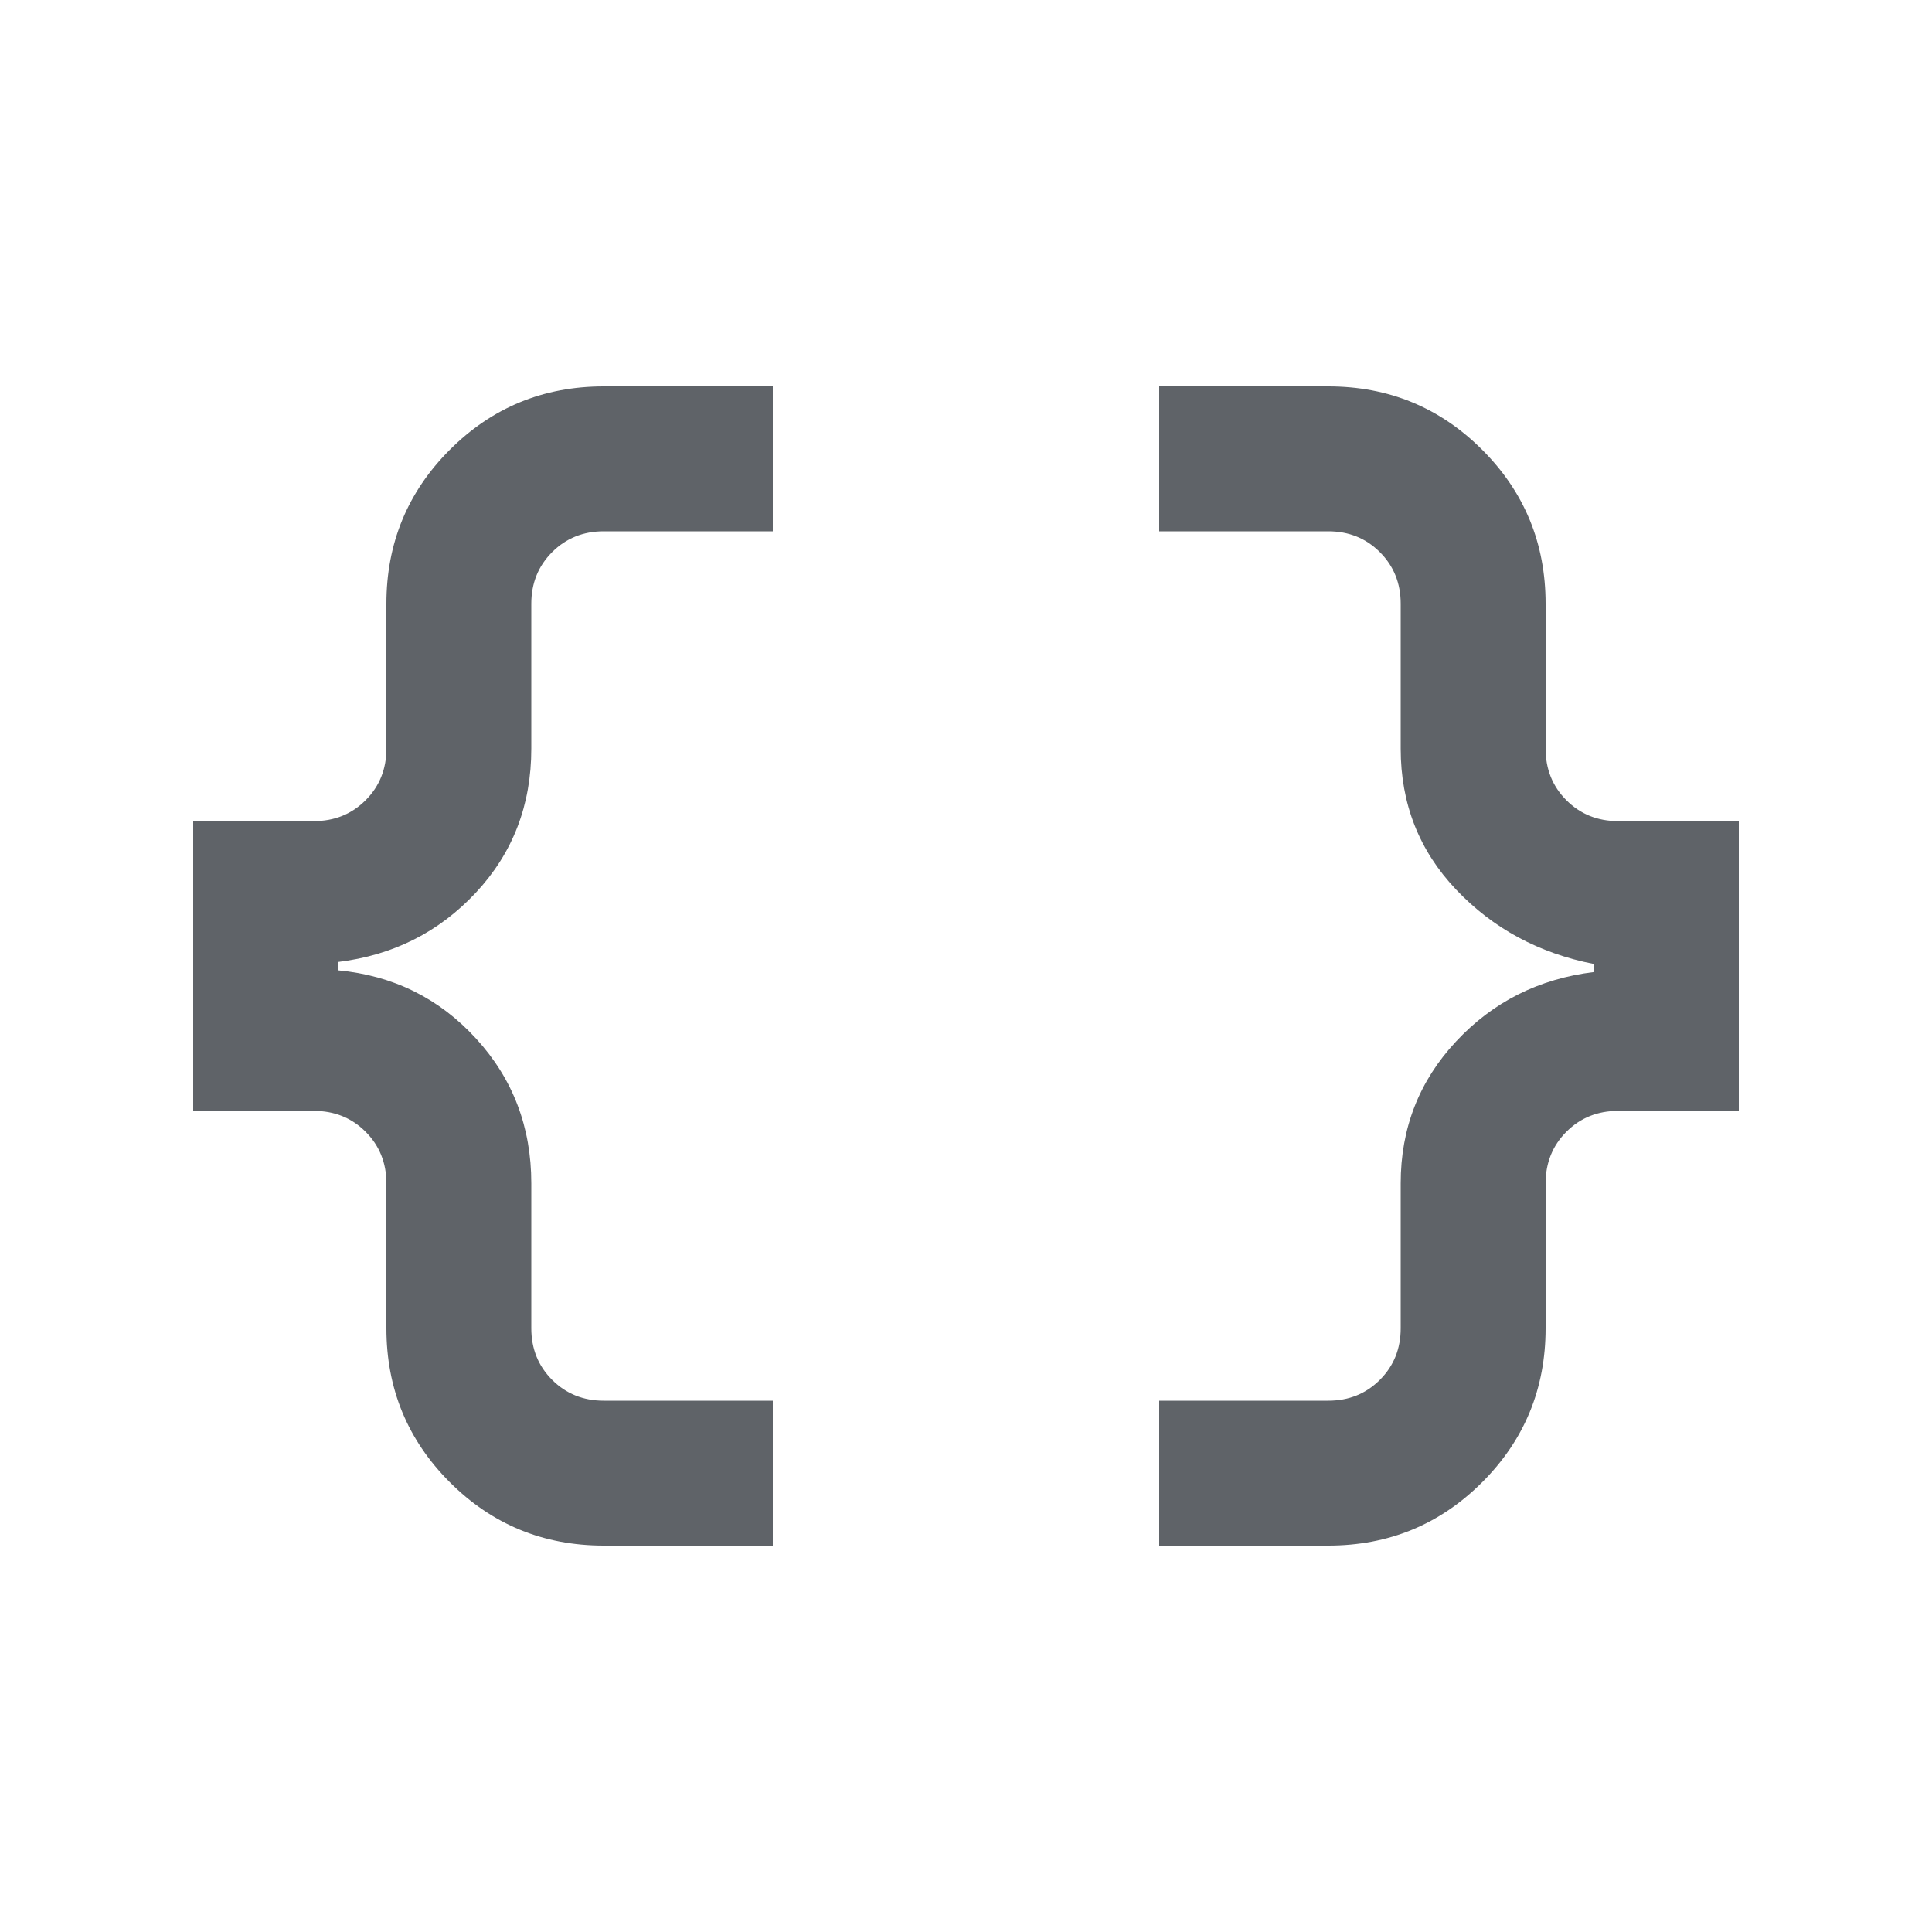
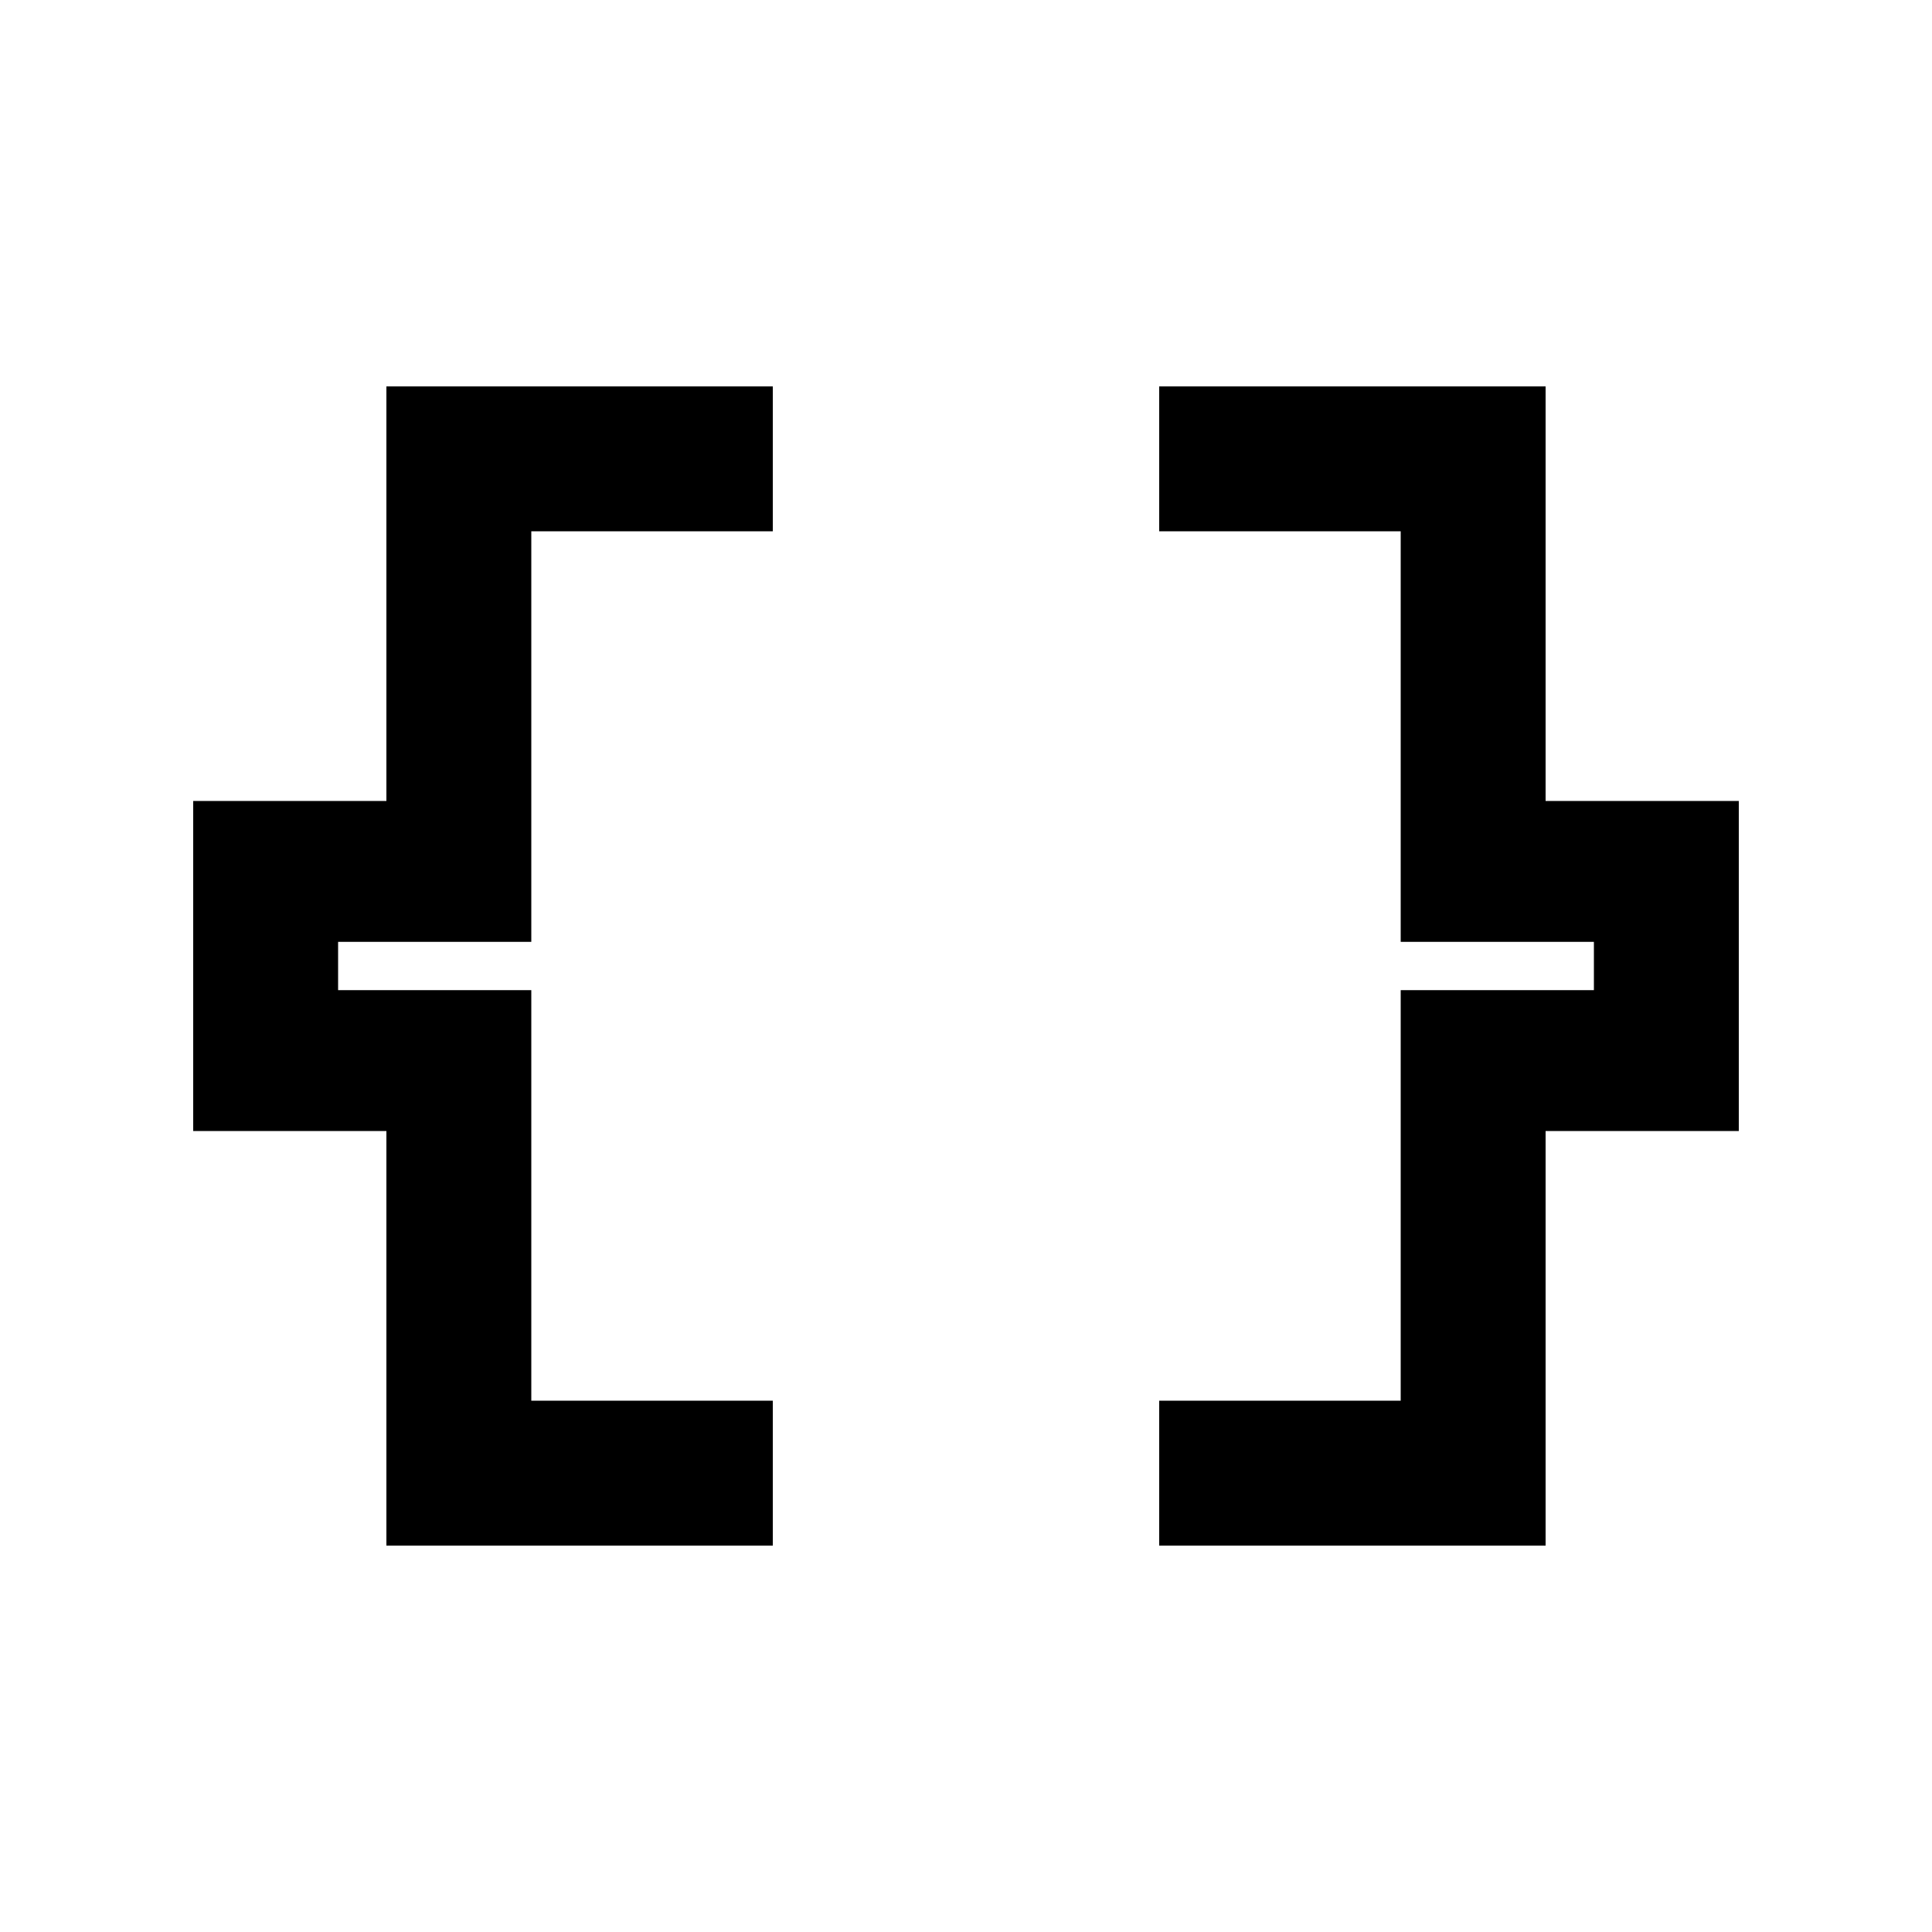
- <svg xmlns="http://www.w3.org/2000/svg" height="20px" viewBox="0 -960 960 960" width="20px" fill="#5f6368">
-   <path d="M576-192v-72h84q15.3 0 25.65-10.35Q696-284.7 696-300v-72q0-41 27.5-70.5T792-477v-4q-41-8-68.5-37T696-588v-72q0-15.3-10.35-25.65Q675.3-696 660-696h-84v-72h84q45 0 76.5 31.5T768-660v72q0 15.3 10.35 25.65Q788.7-552 804-552h60v144h-60q-15.3 0-25.65 10.35Q768-387.3 768-372v72q0 45-31.5 76.5T660-192h-84Zm-276 0q-45 0-76.5-31.5T192-300v-72q0-15.3-10.35-25.65Q171.3-408 156-408H96v-144h60q15.3 0 25.65-10.35Q192-572.7 192-588v-72q0-45 31.5-76.5T300-768h84v72h-84q-15.3 0-25.65 10.35Q264-675.3 264-660v72q0 42-27.5 71.5T168-482v4.15Q209-474 236.5-444t27.5 72v72q0 15.3 10.35 25.65Q284.7-264 300-264h84v72h-84Z" />
+ <svg xmlns="http://www.w3.org/2000/svg" height="20px" viewBox="0 -960 960 960" width="20px" fill="currentColor">
+   <path d="M576-192v-72h120v-204h96v-24h-96v-204H576v-72h192v206h96v164h-96v206H576Zm-384 0v-206H96v-164h96v-206h192v72H264v204h-96v24h96v204h120v72H192Z" />
</svg>
